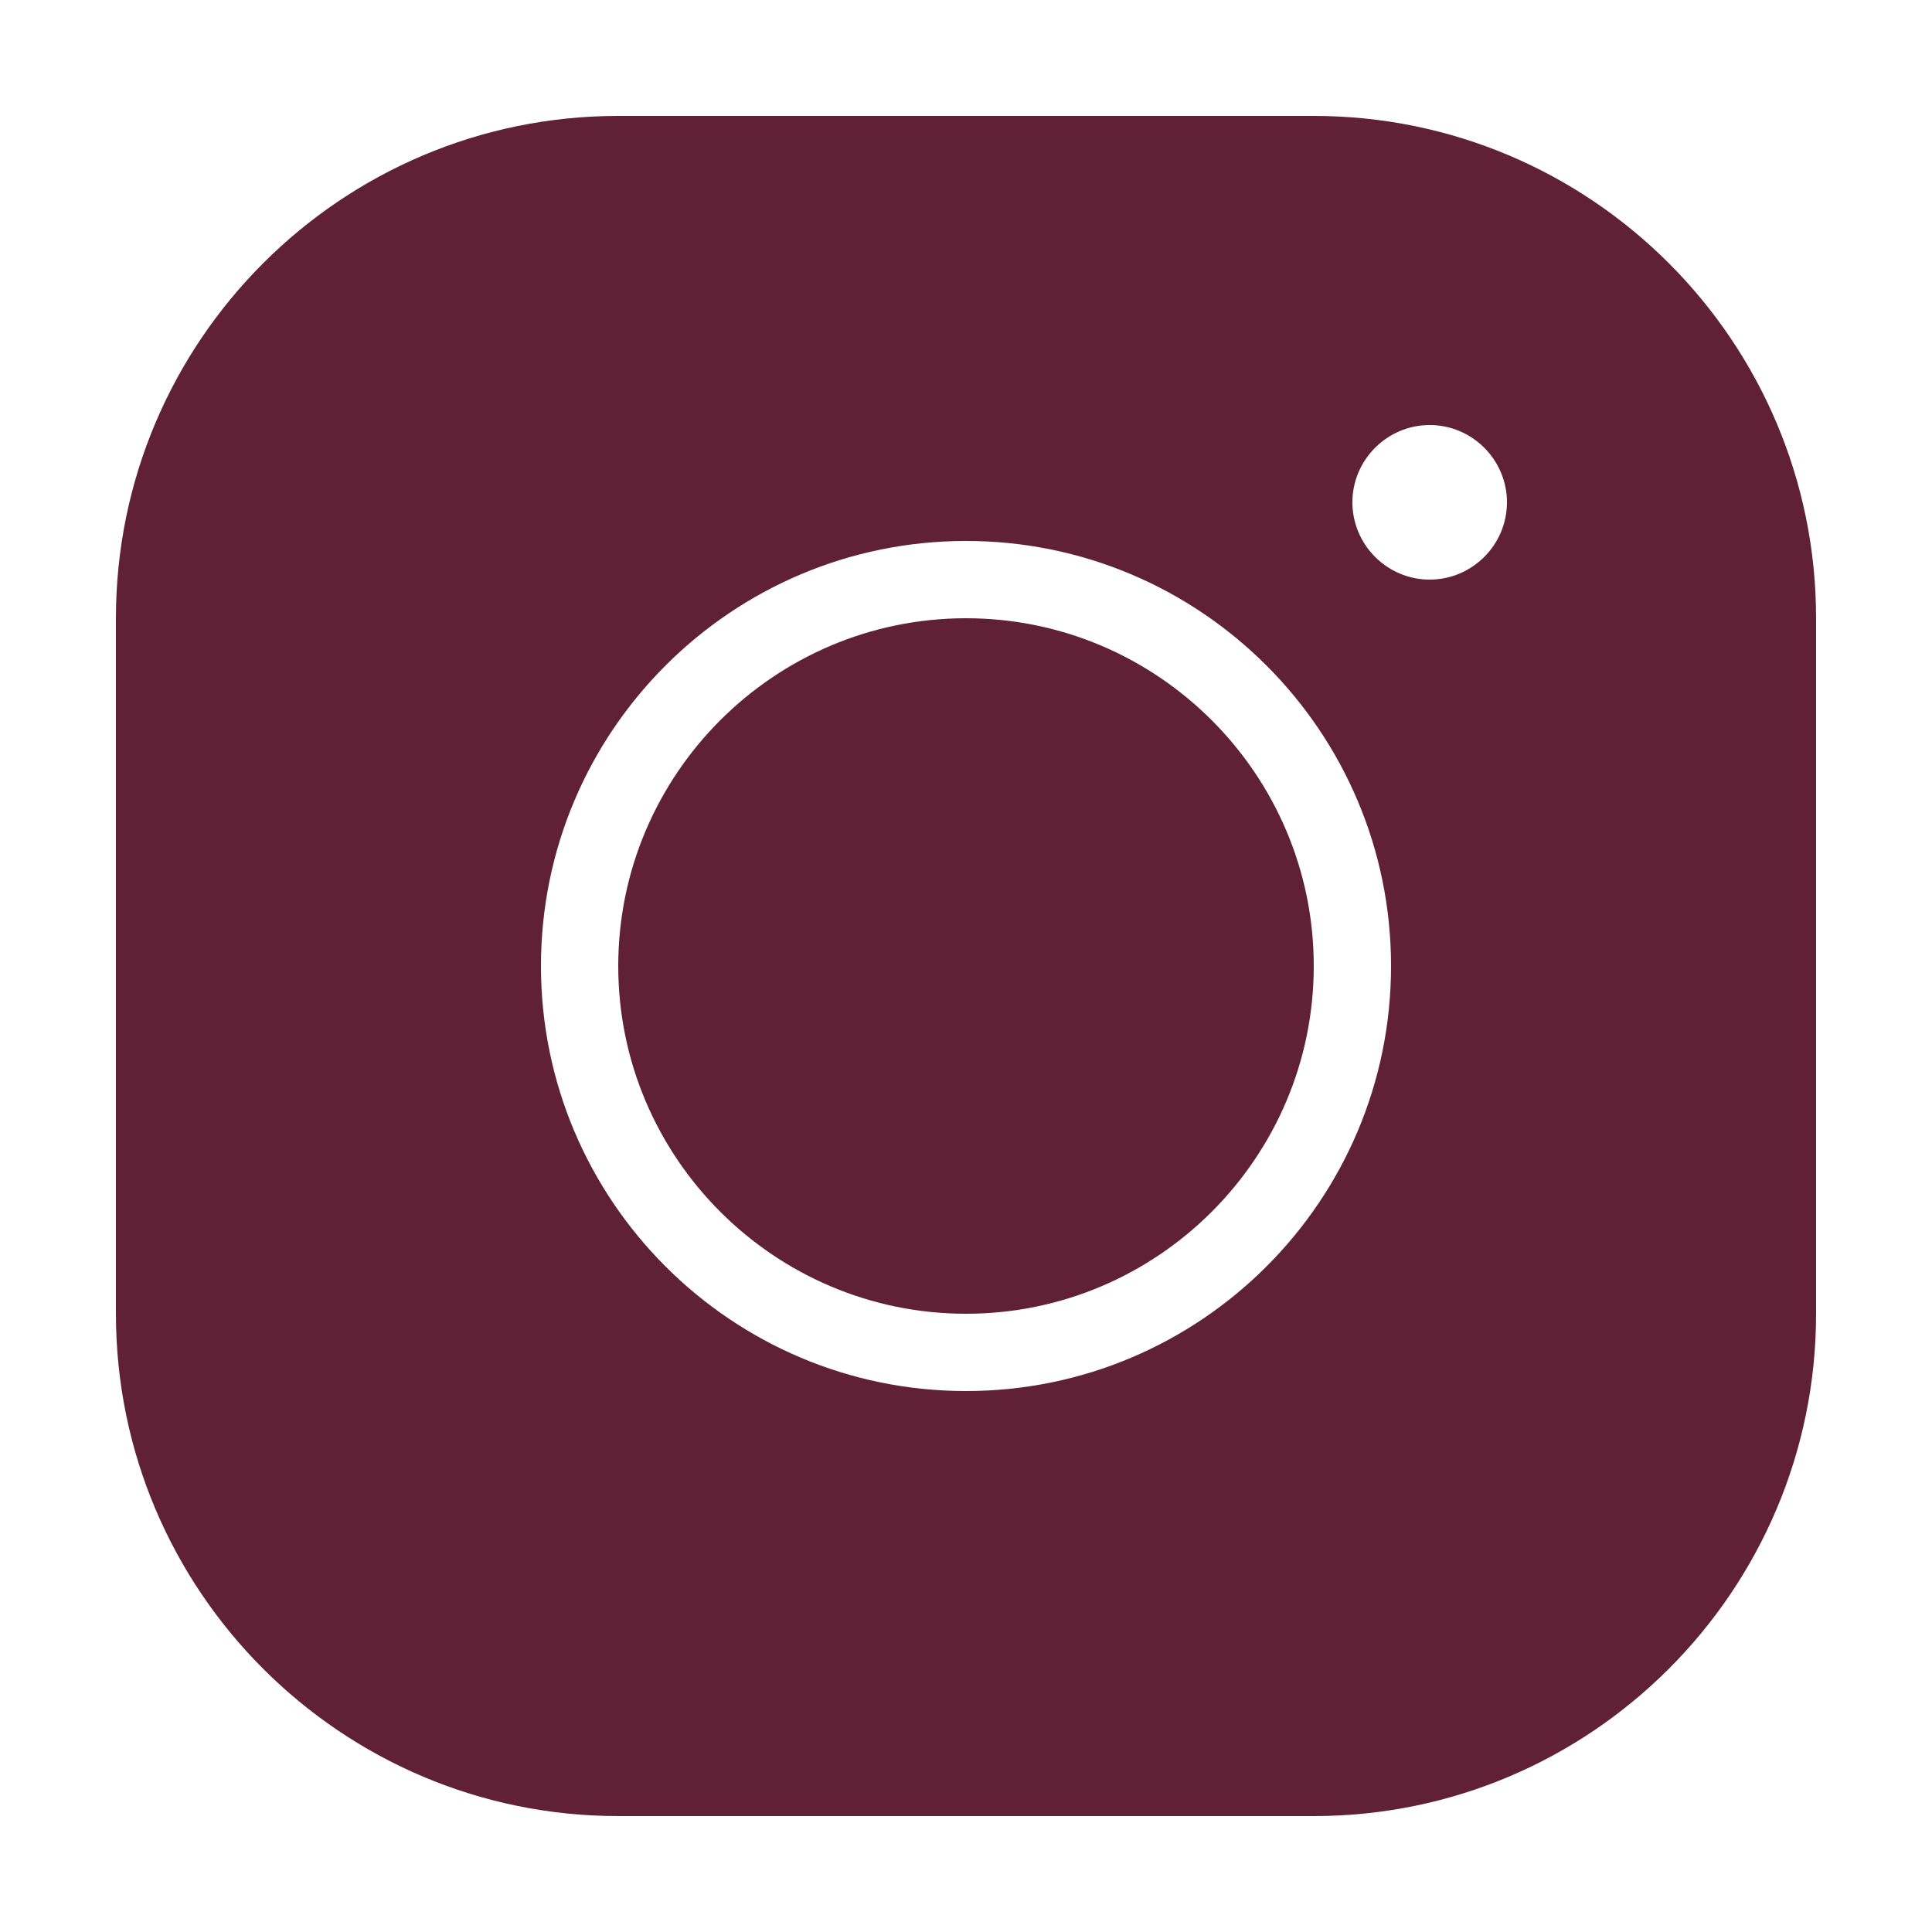
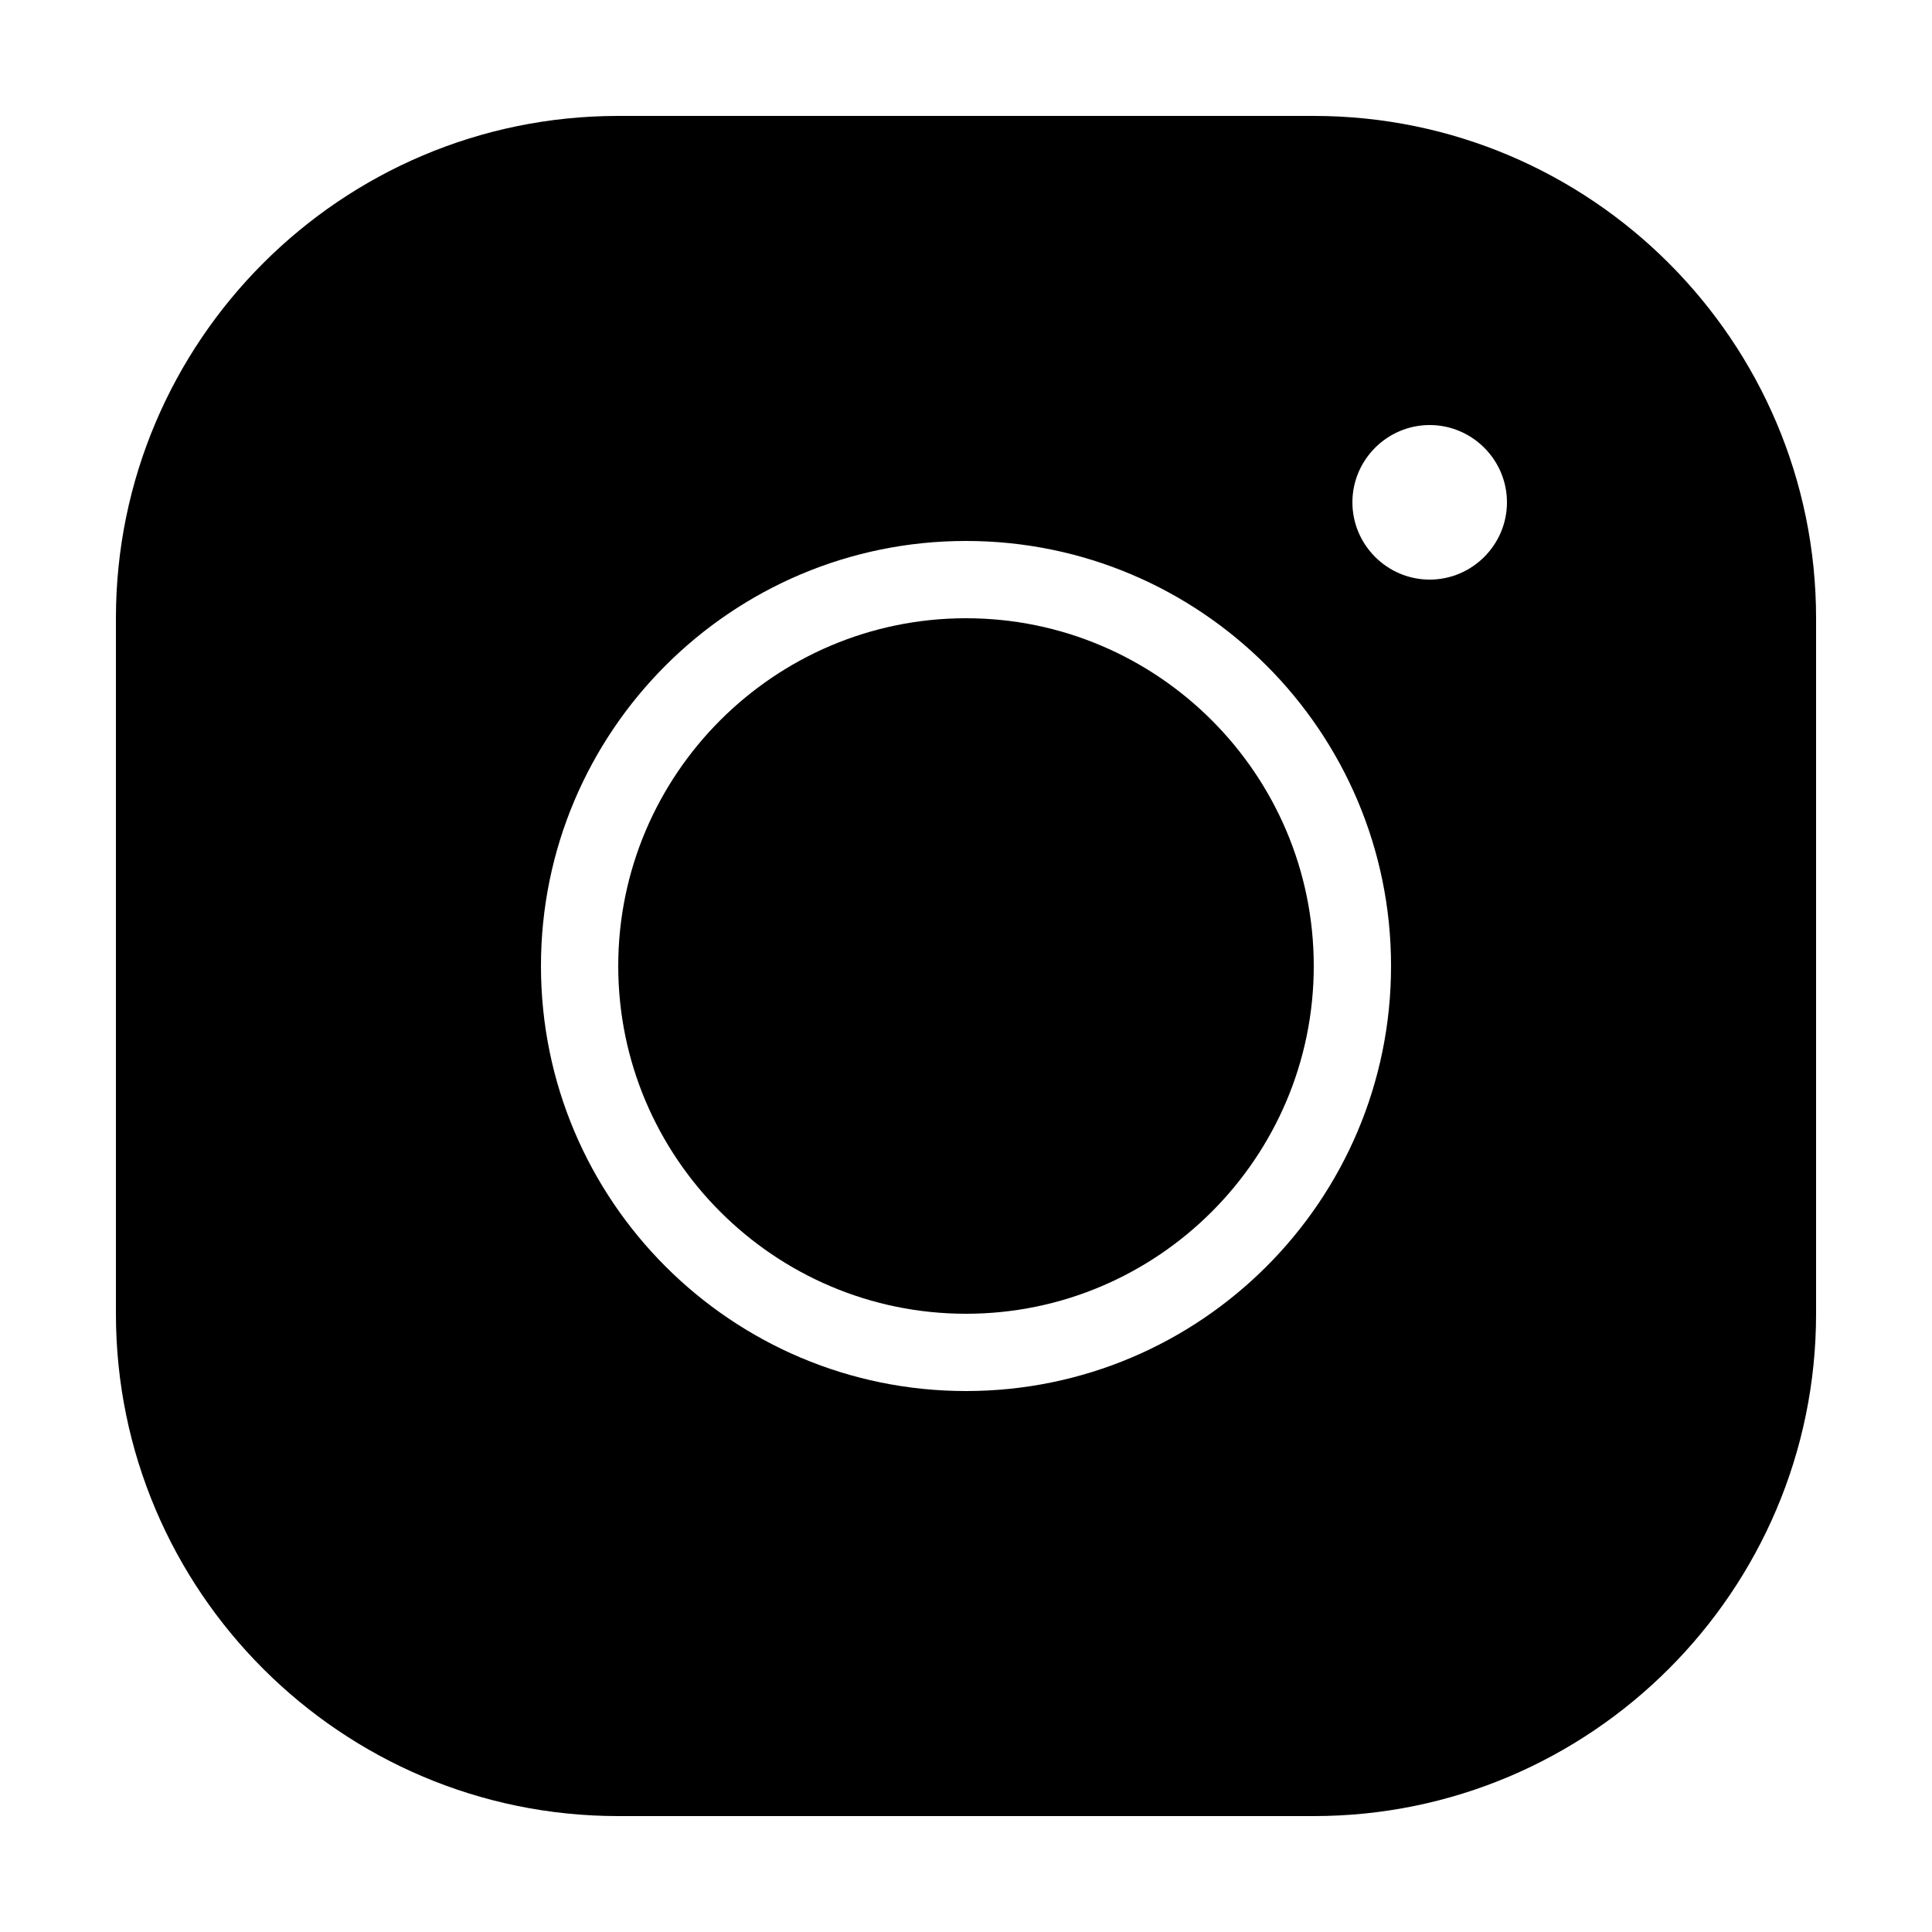
- <svg xmlns="http://www.w3.org/2000/svg" fill="#602136" viewBox="0 0 50 50" width="50px" height="50px">
+ <svg xmlns="http://www.w3.org/2000/svg" fill="#000" viewBox="0 0 50 50" width="30px" height="30px">
  <path d="M 16 3 C 8.83 3 3 8.83 3 16 L 3 34 C 3 41.17 8.83 47 16 47 L 34 47 C 41.17 47 47 41.17 47 34 L 47 16 C 47 8.83 41.17 3 34 3 L 16 3 z M 37 11 C 38.1 11 39 11.9 39 13 C 39 14.1 38.1 15 37 15 C 35.9 15 35 14.1 35 13 C 35 11.9 35.9 11 37 11 z M 25 14 C 31.07 14 36 18.93 36 25 C 36 31.07 31.07 36 25 36 C 18.93 36 14 31.07 14 25 C 14 18.93 18.93 14 25 14 z M 25 16 C 20.04 16 16 20.04 16 25 C 16 29.96 20.04 34 25 34 C 29.96 34 34 29.96 34 25 C 34 20.04 29.96 16 25 16 z" />
</svg>
